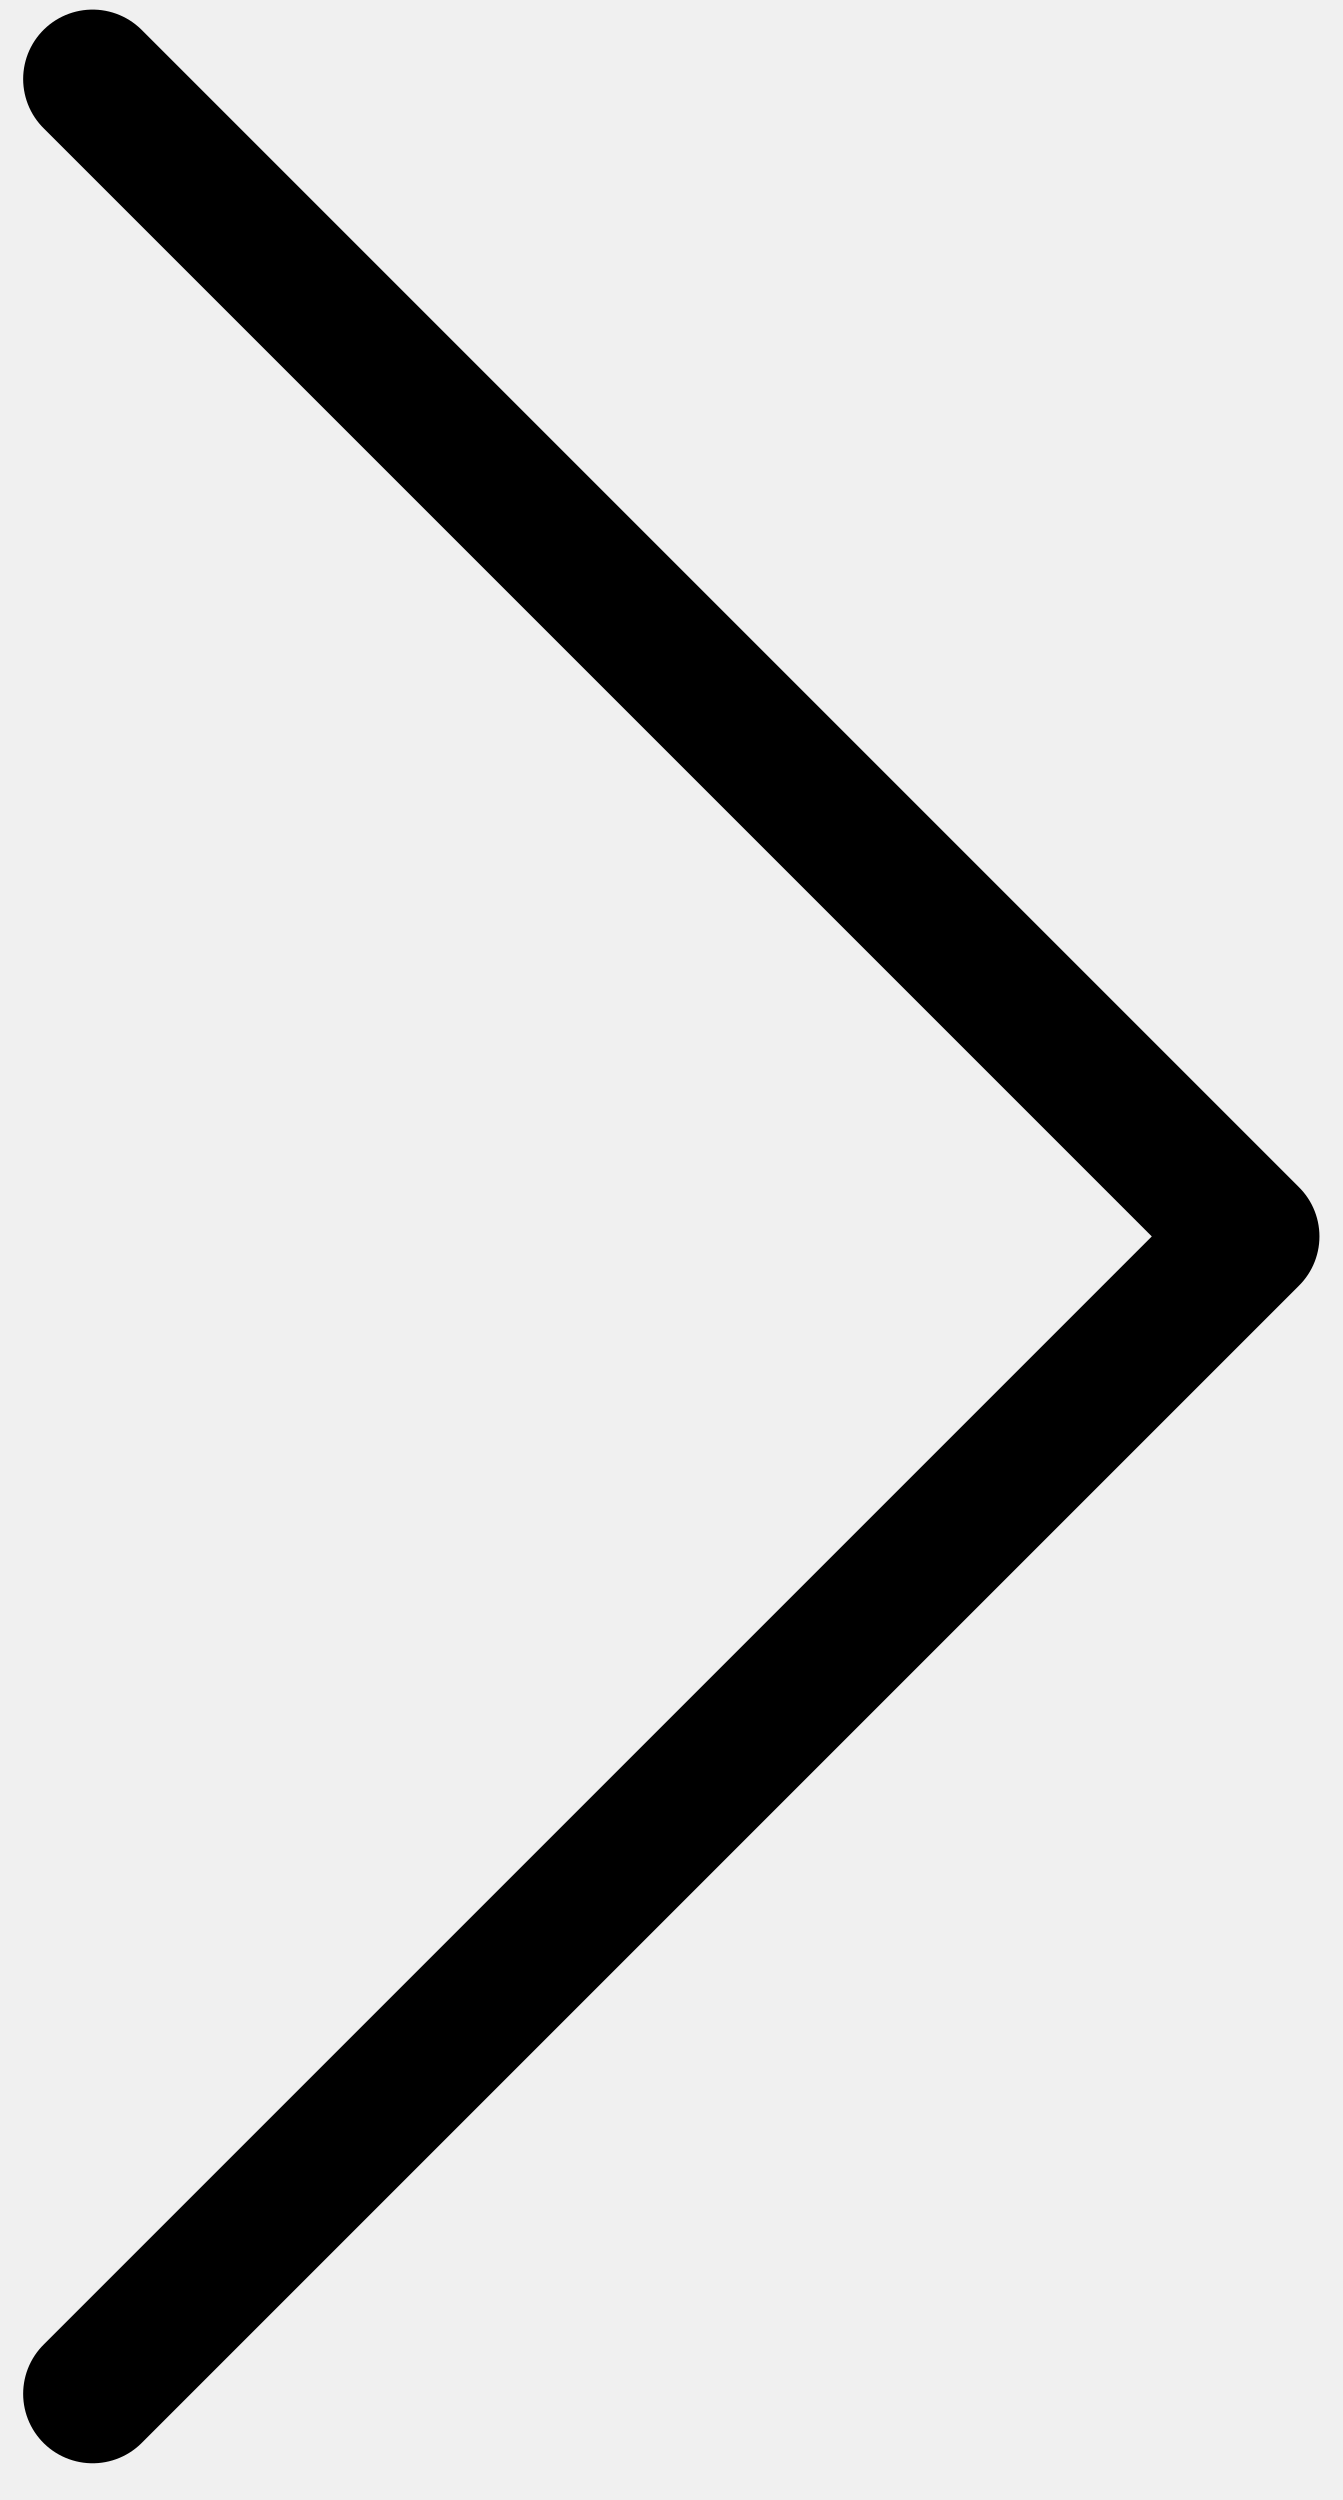
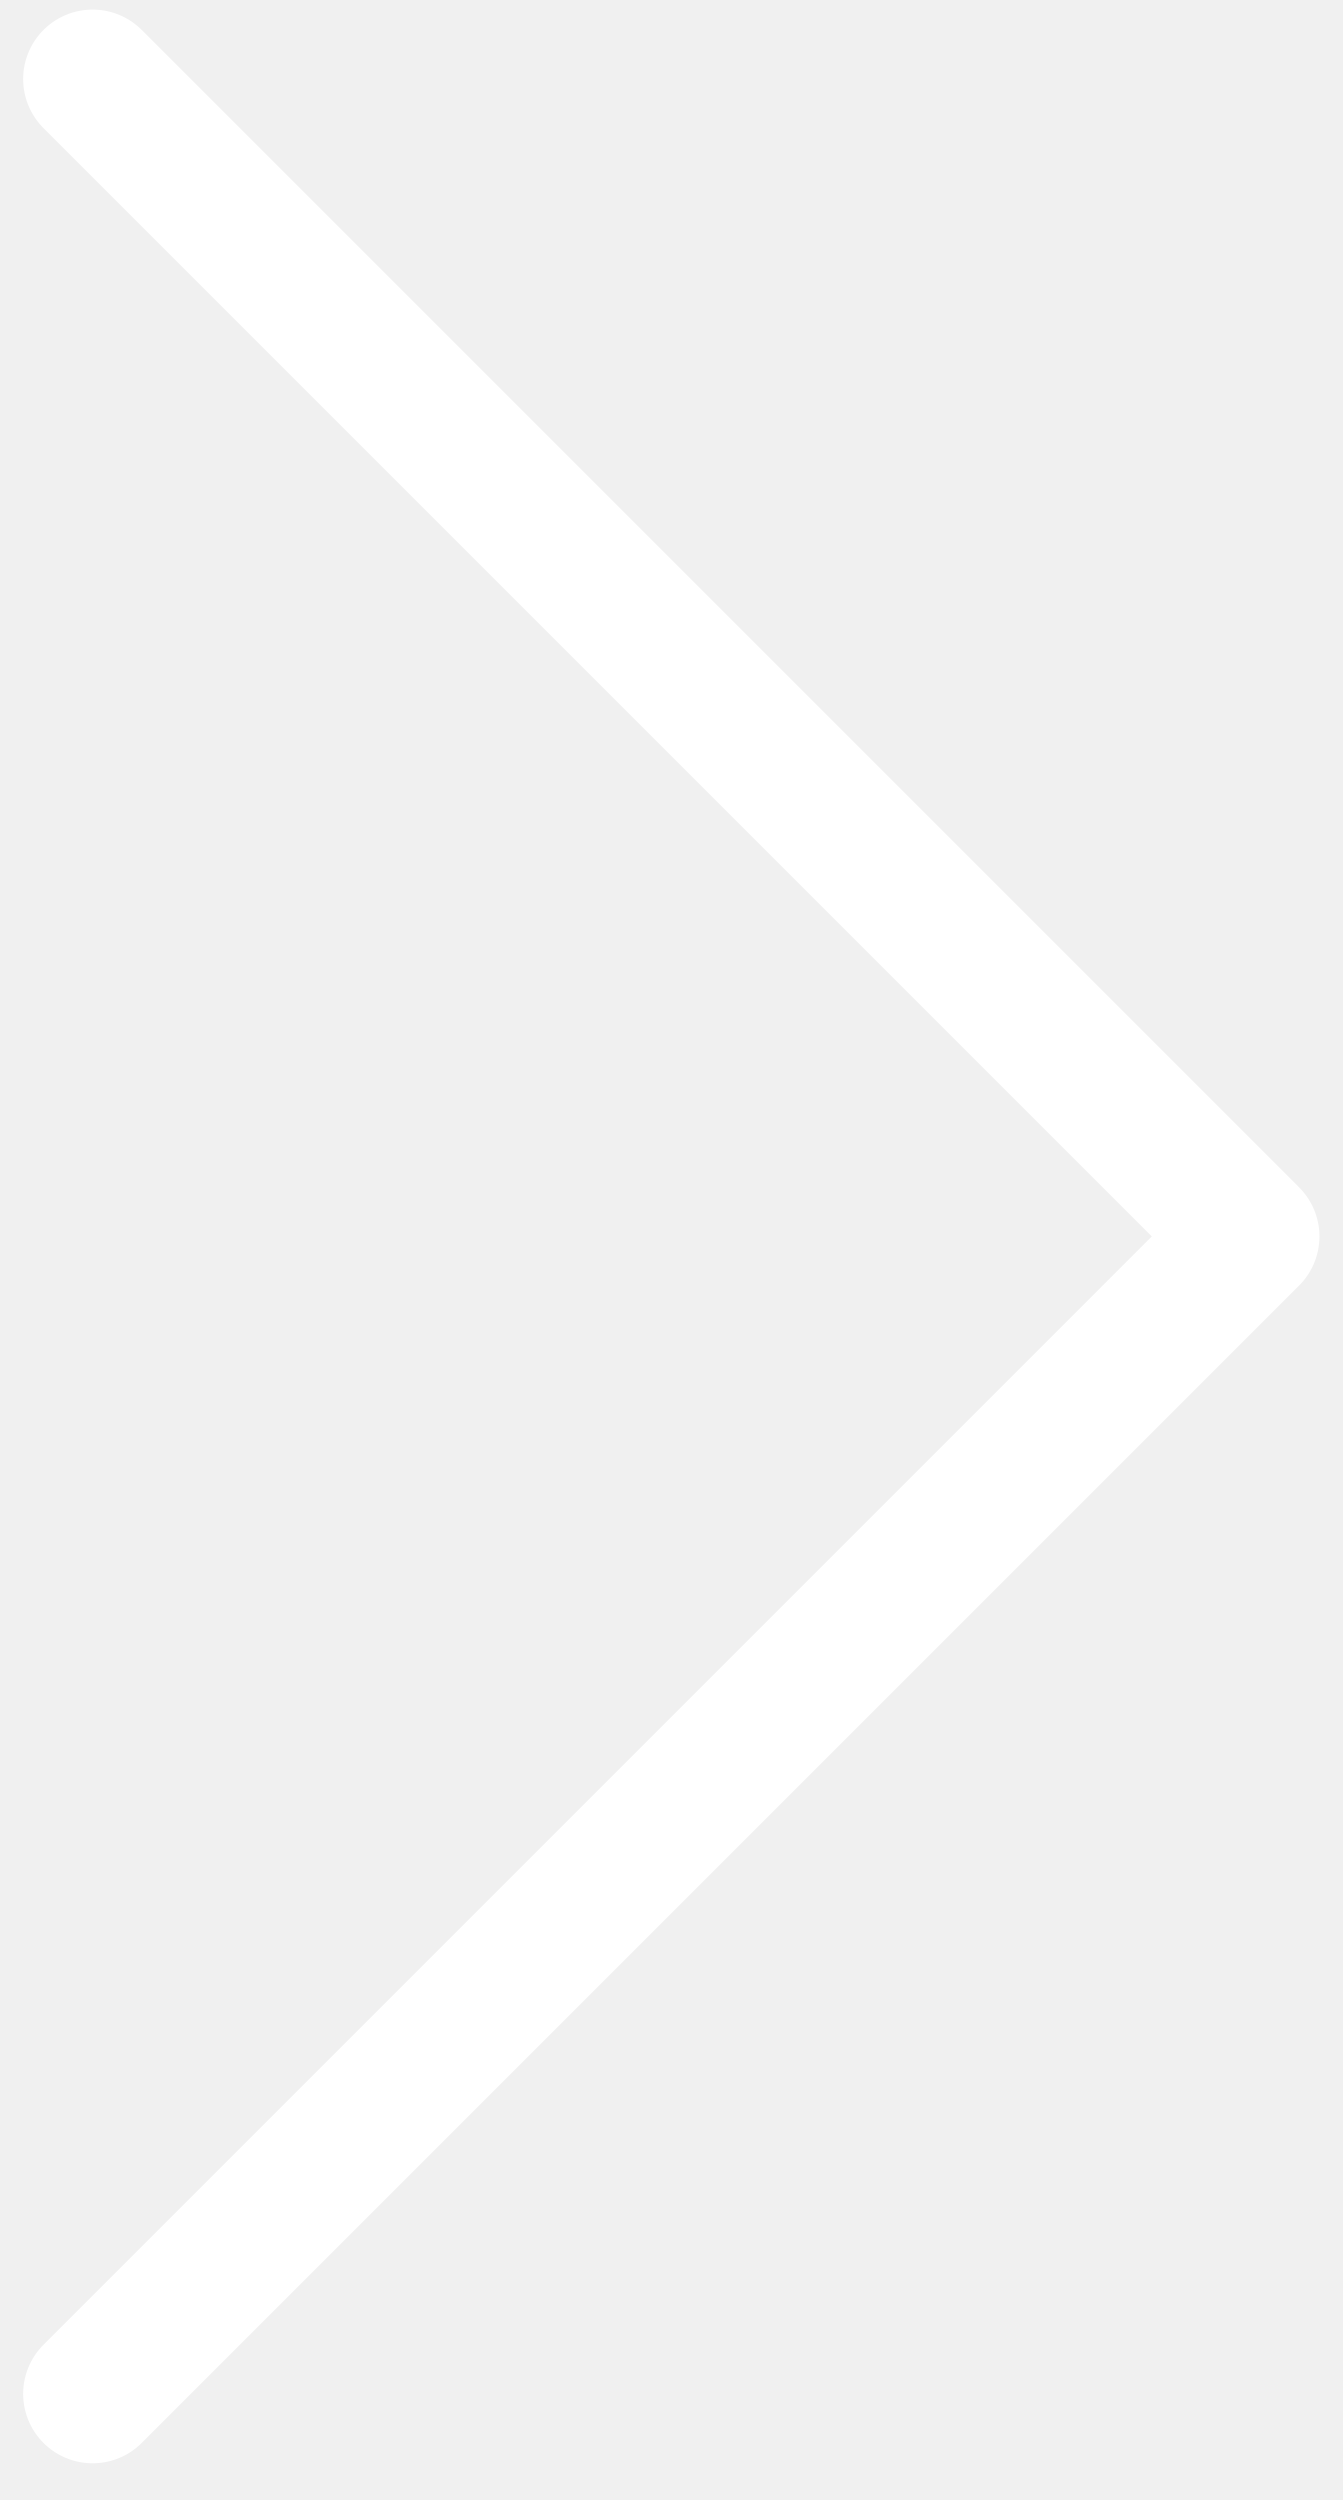
<svg xmlns="http://www.w3.org/2000/svg" width="29" height="54" viewBox="0 0 29 54" fill="none">
-   <path d="M2 51.707L27 26.707L2 1.707" stroke="black" stroke-width="3" stroke-linecap="round" stroke-linejoin="round" />
+   <path d="M2 51.707L27 26.707L2 1.707" stroke="white" stroke-width="3" stroke-linecap="round" stroke-linejoin="round" />
</svg>
